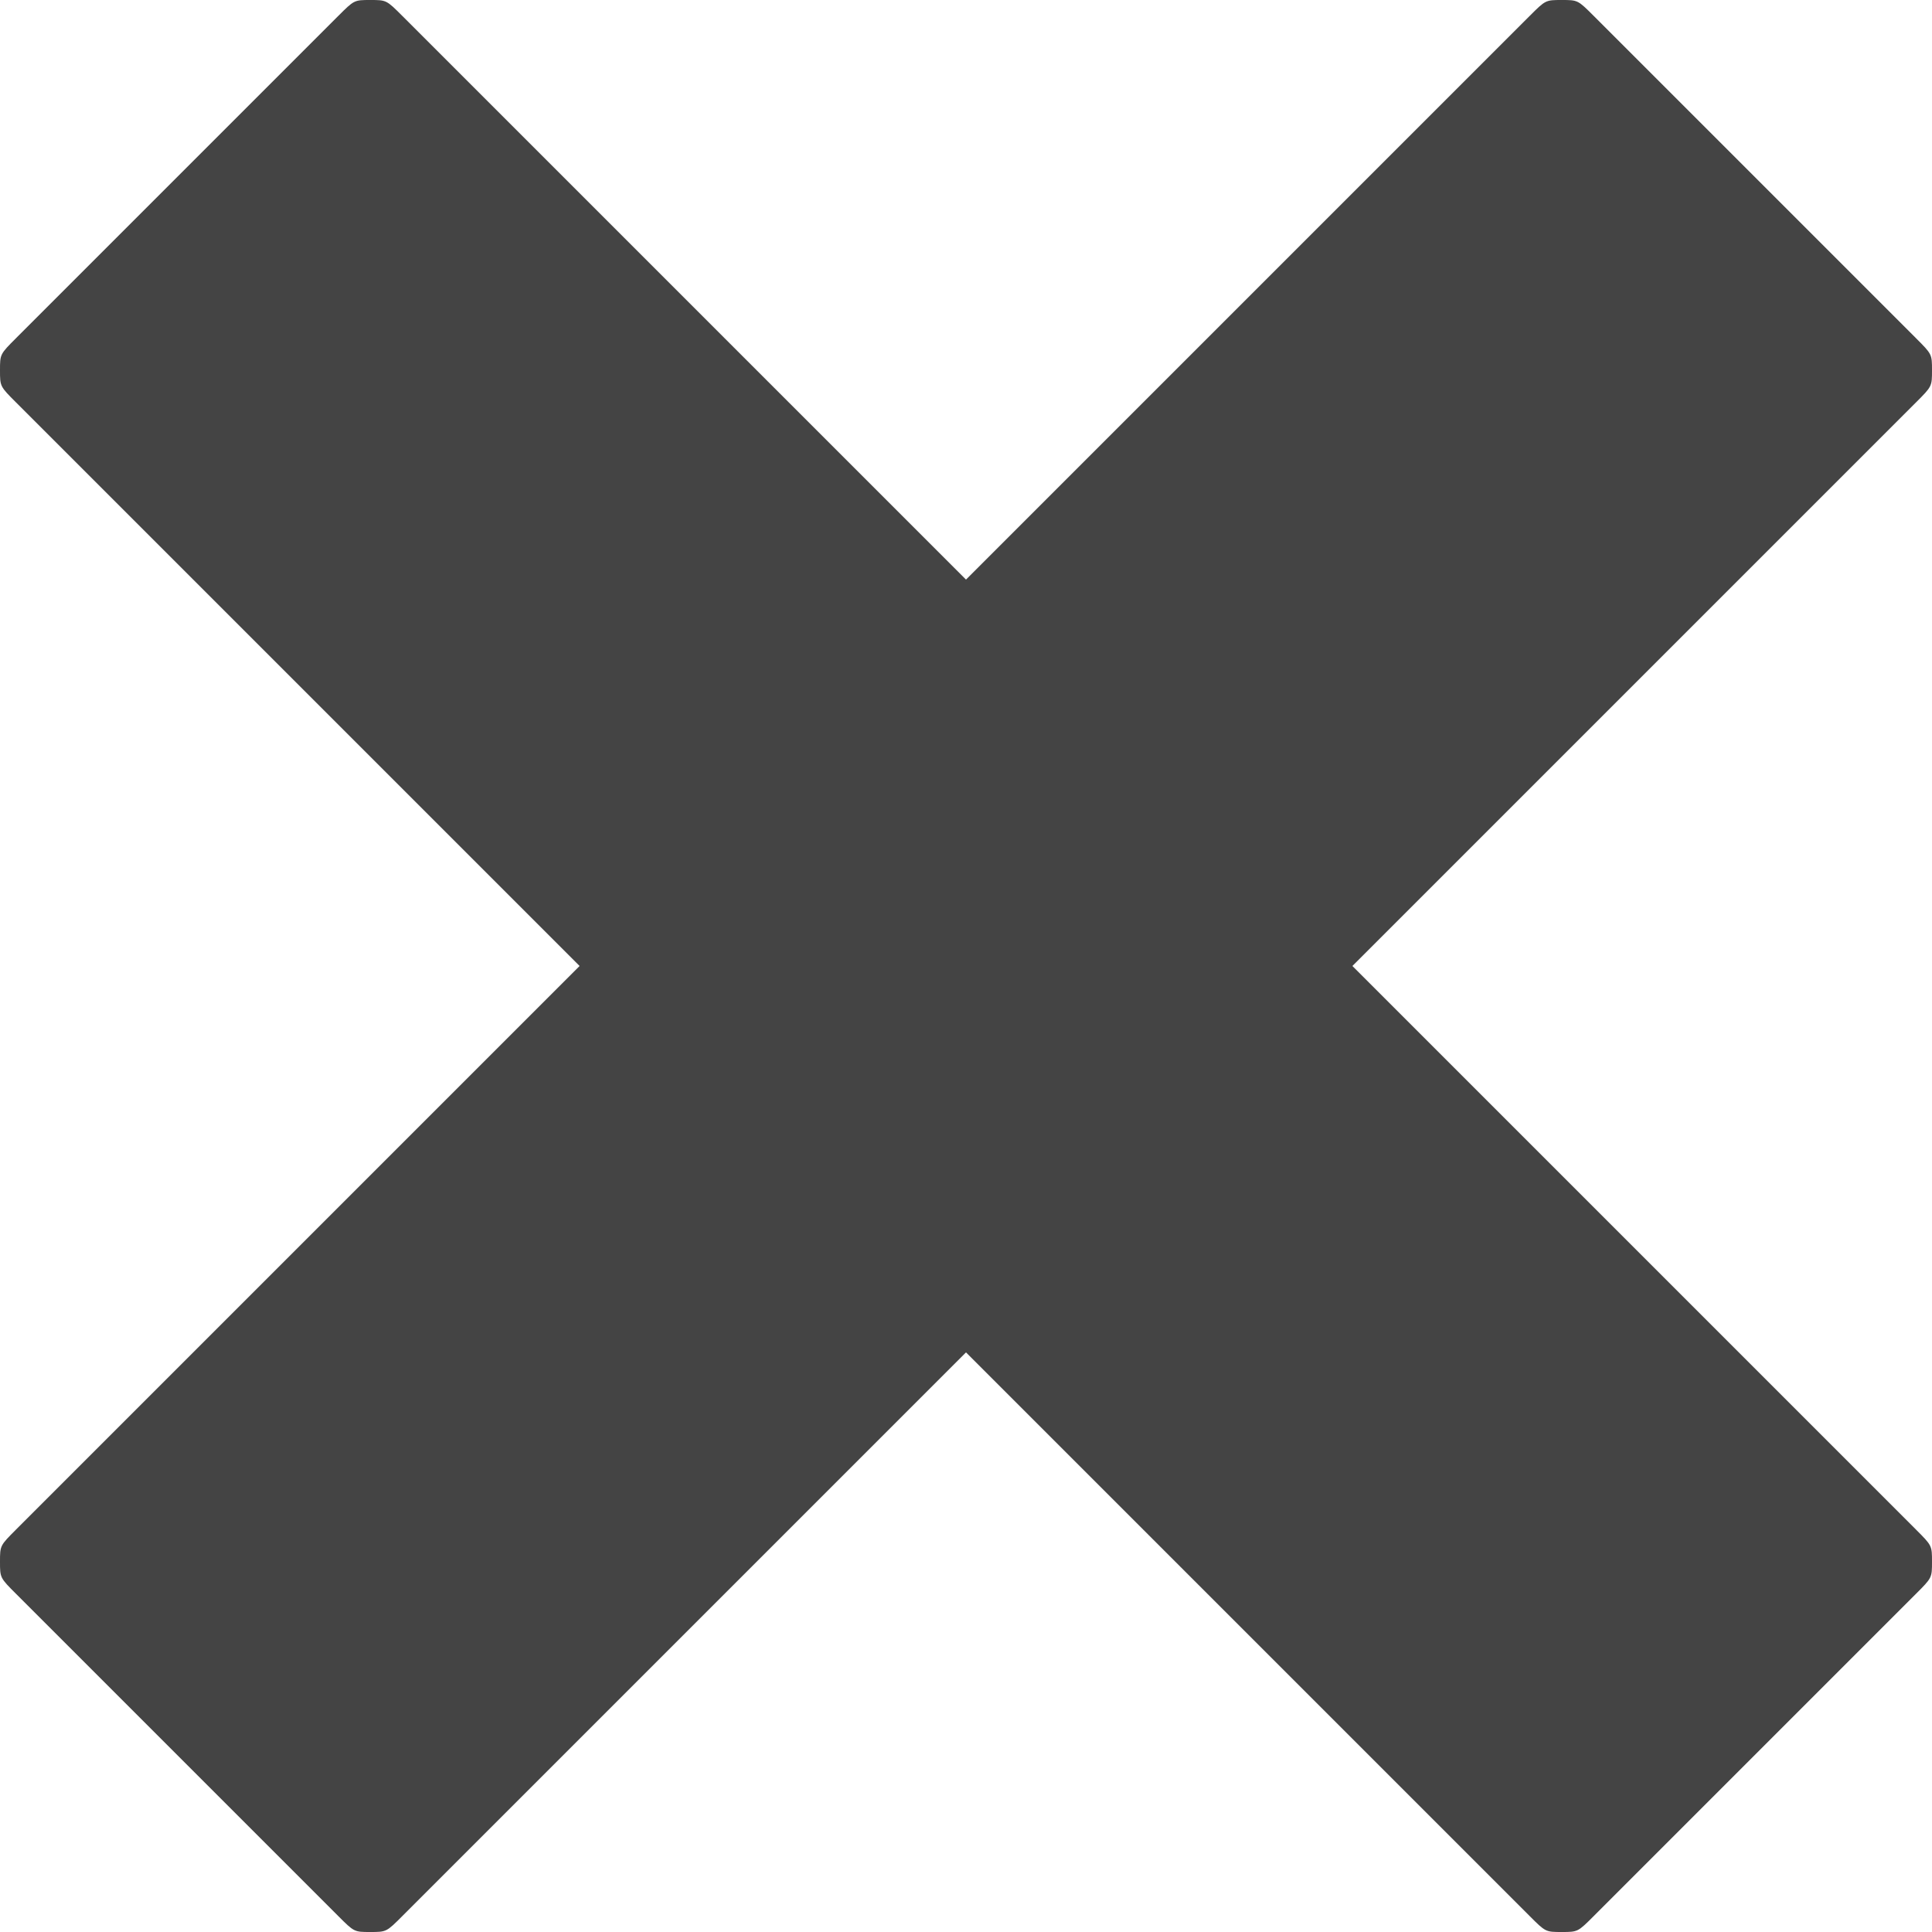
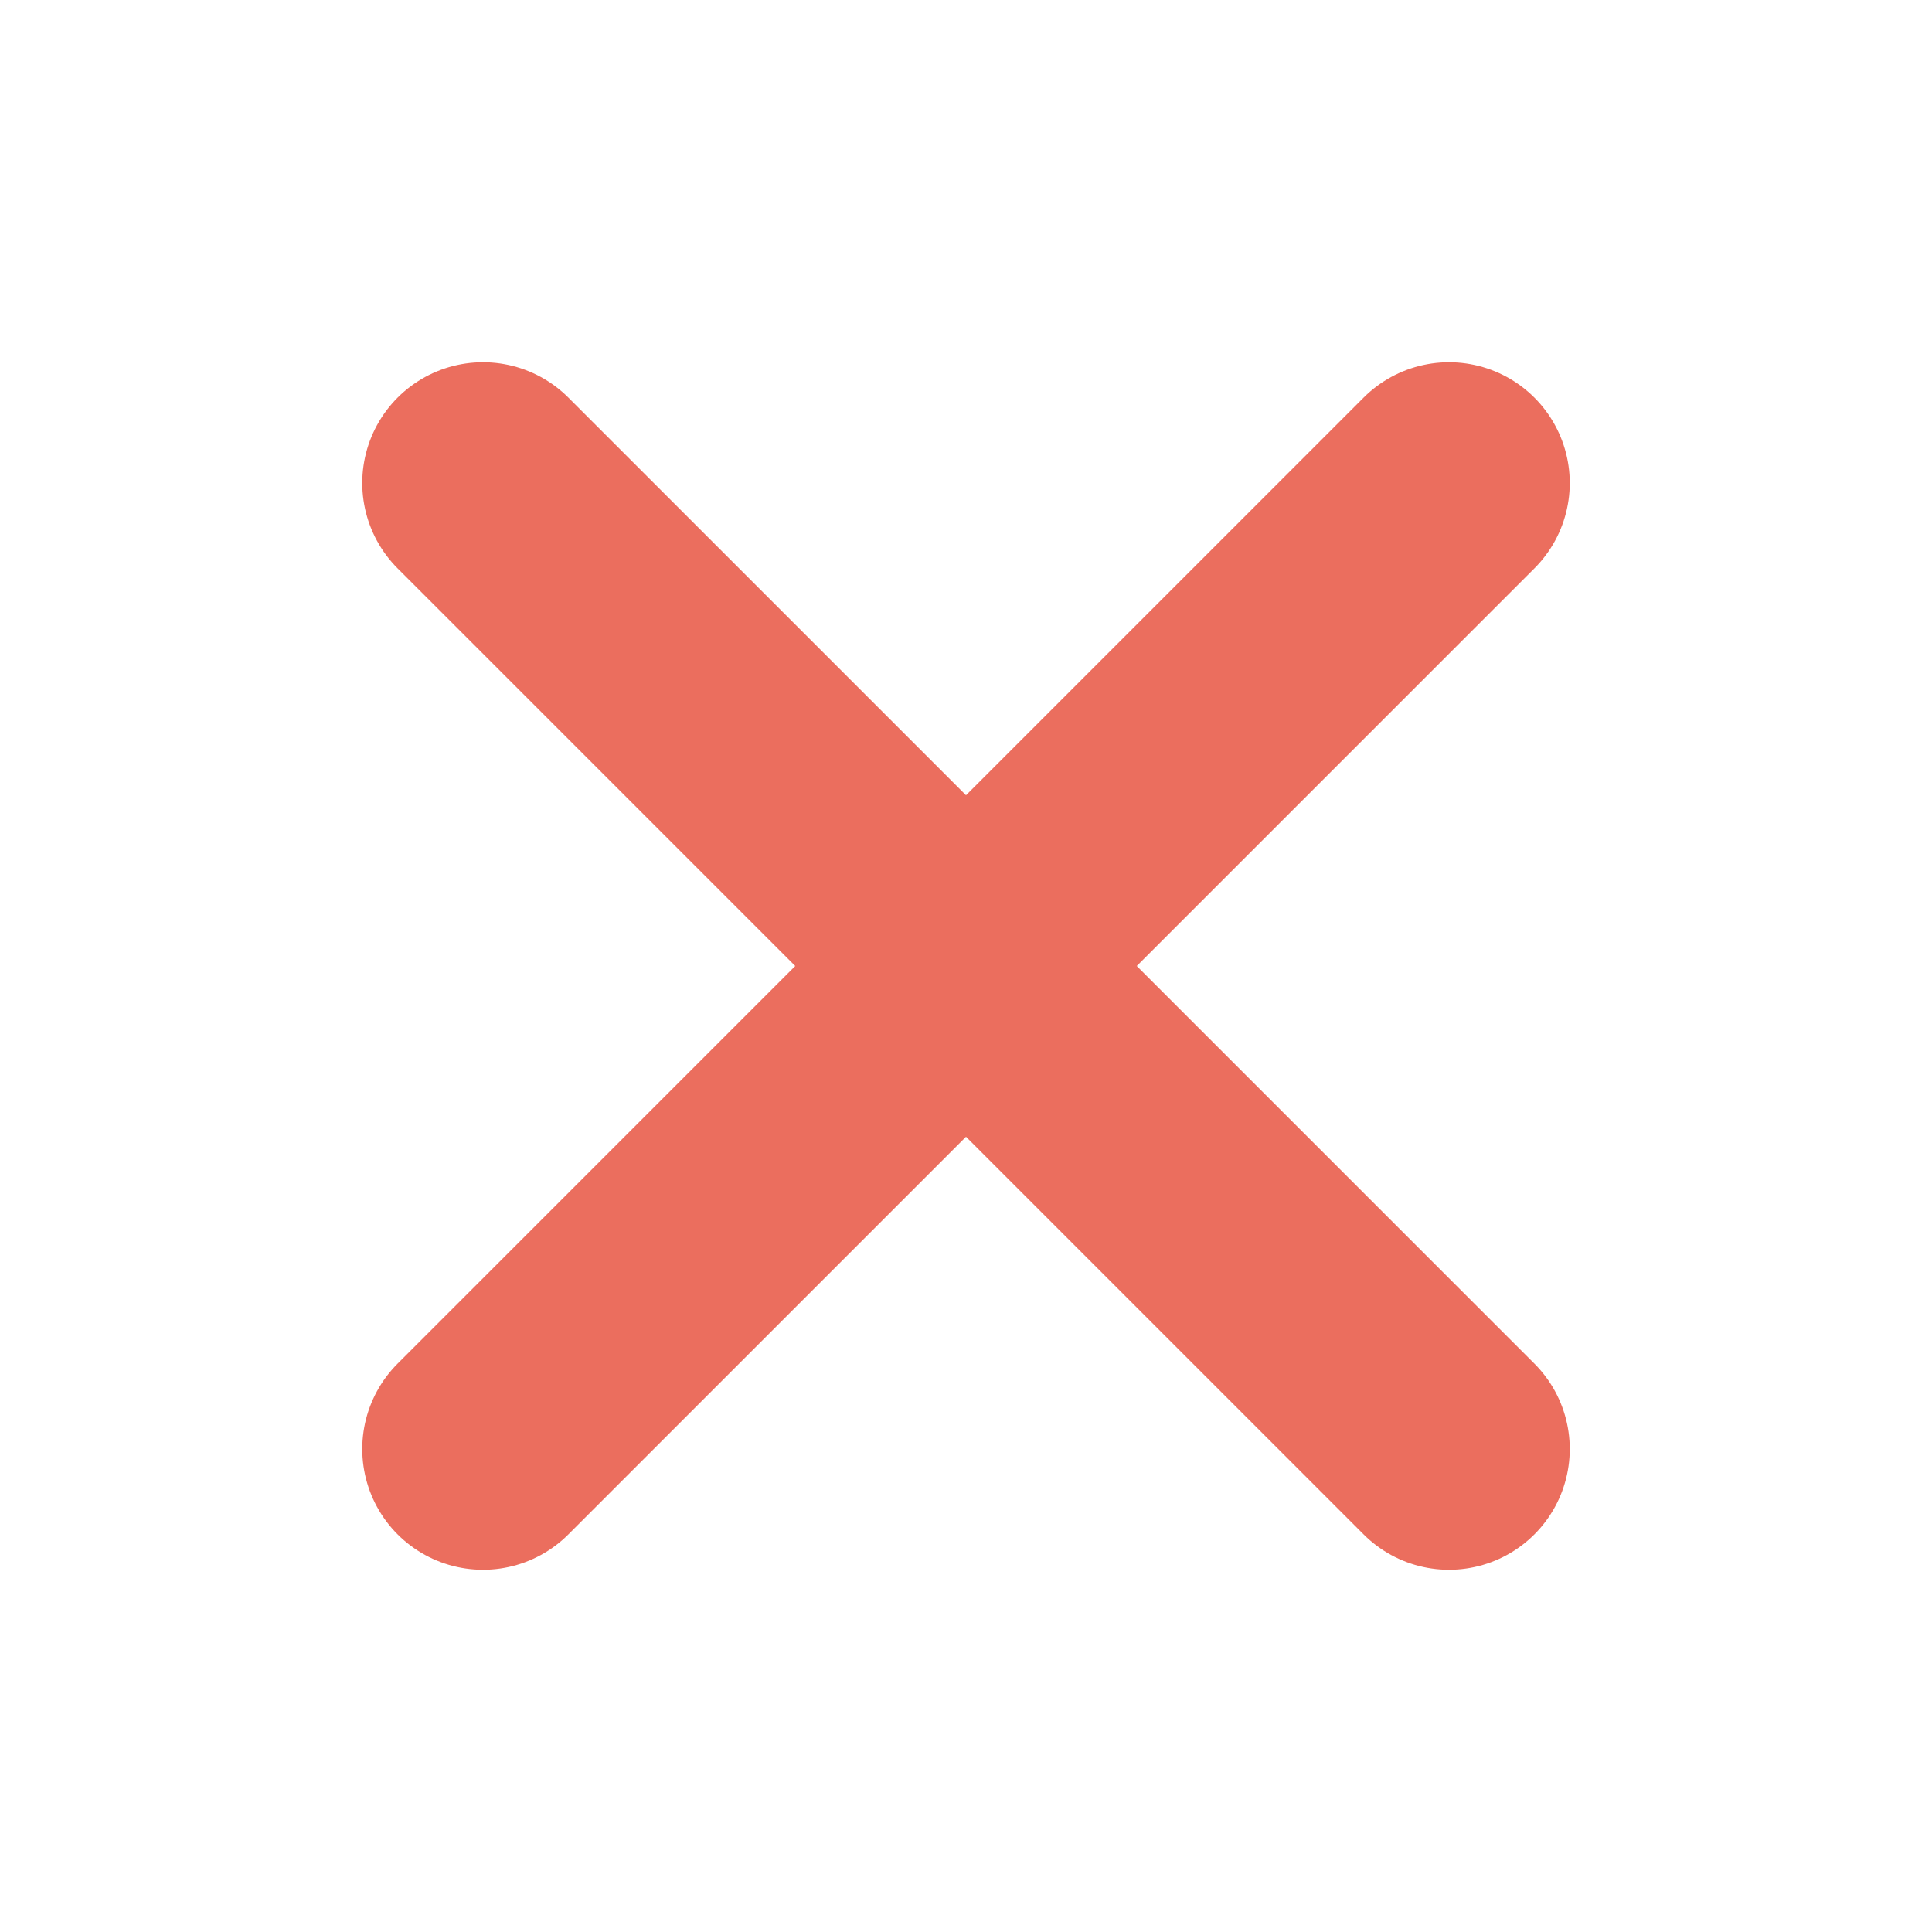
- <svg xmlns="http://www.w3.org/2000/svg" width="12" height="12" viewBox="0 0 12 12">
-   <path fill="#444" d="M12 9.7c0 .1 0 .1-.1.2l-2 2c-.1.1-.1.1-.2.1s-.1 0-.2-.1l-3.5-3.5-3.5 3.5c-.1.1-.1.1-.2.1s-.1 0-.2-.1l-2-2c-.1-.1-.1-.1-.1-.2s0-.1.1-.2l3.5-3.5-3.5-3.5c-.1-.1-.1-.1-.1-.2s0-.1.1-.2l2-2c.1-.1.1-.1.2-.1s.1 0 .2.1l3.5 3.5 3.5-3.5c.1-.1.1-.1.2-.1s.1 0 .2.1l2 2c.1.1.1.1.1.2s0 .1-.1.2l-3.5 3.5 3.5 3.5c.1.1.1.1.1.2z" />
+ <svg xmlns="http://www.w3.org/2000/svg" width="16" height="16" viewBox="0 0 16 16">
+   <defs>
+     <style>.a { fill: none; stroke: #eb6e5e; stroke-linecap: round; stroke-linejoin: round; stroke-width: 2px; }</style>
+   </defs>
+   <path class="a" d="M12 4l-8 8M12 12l-8-8" />
</svg>
